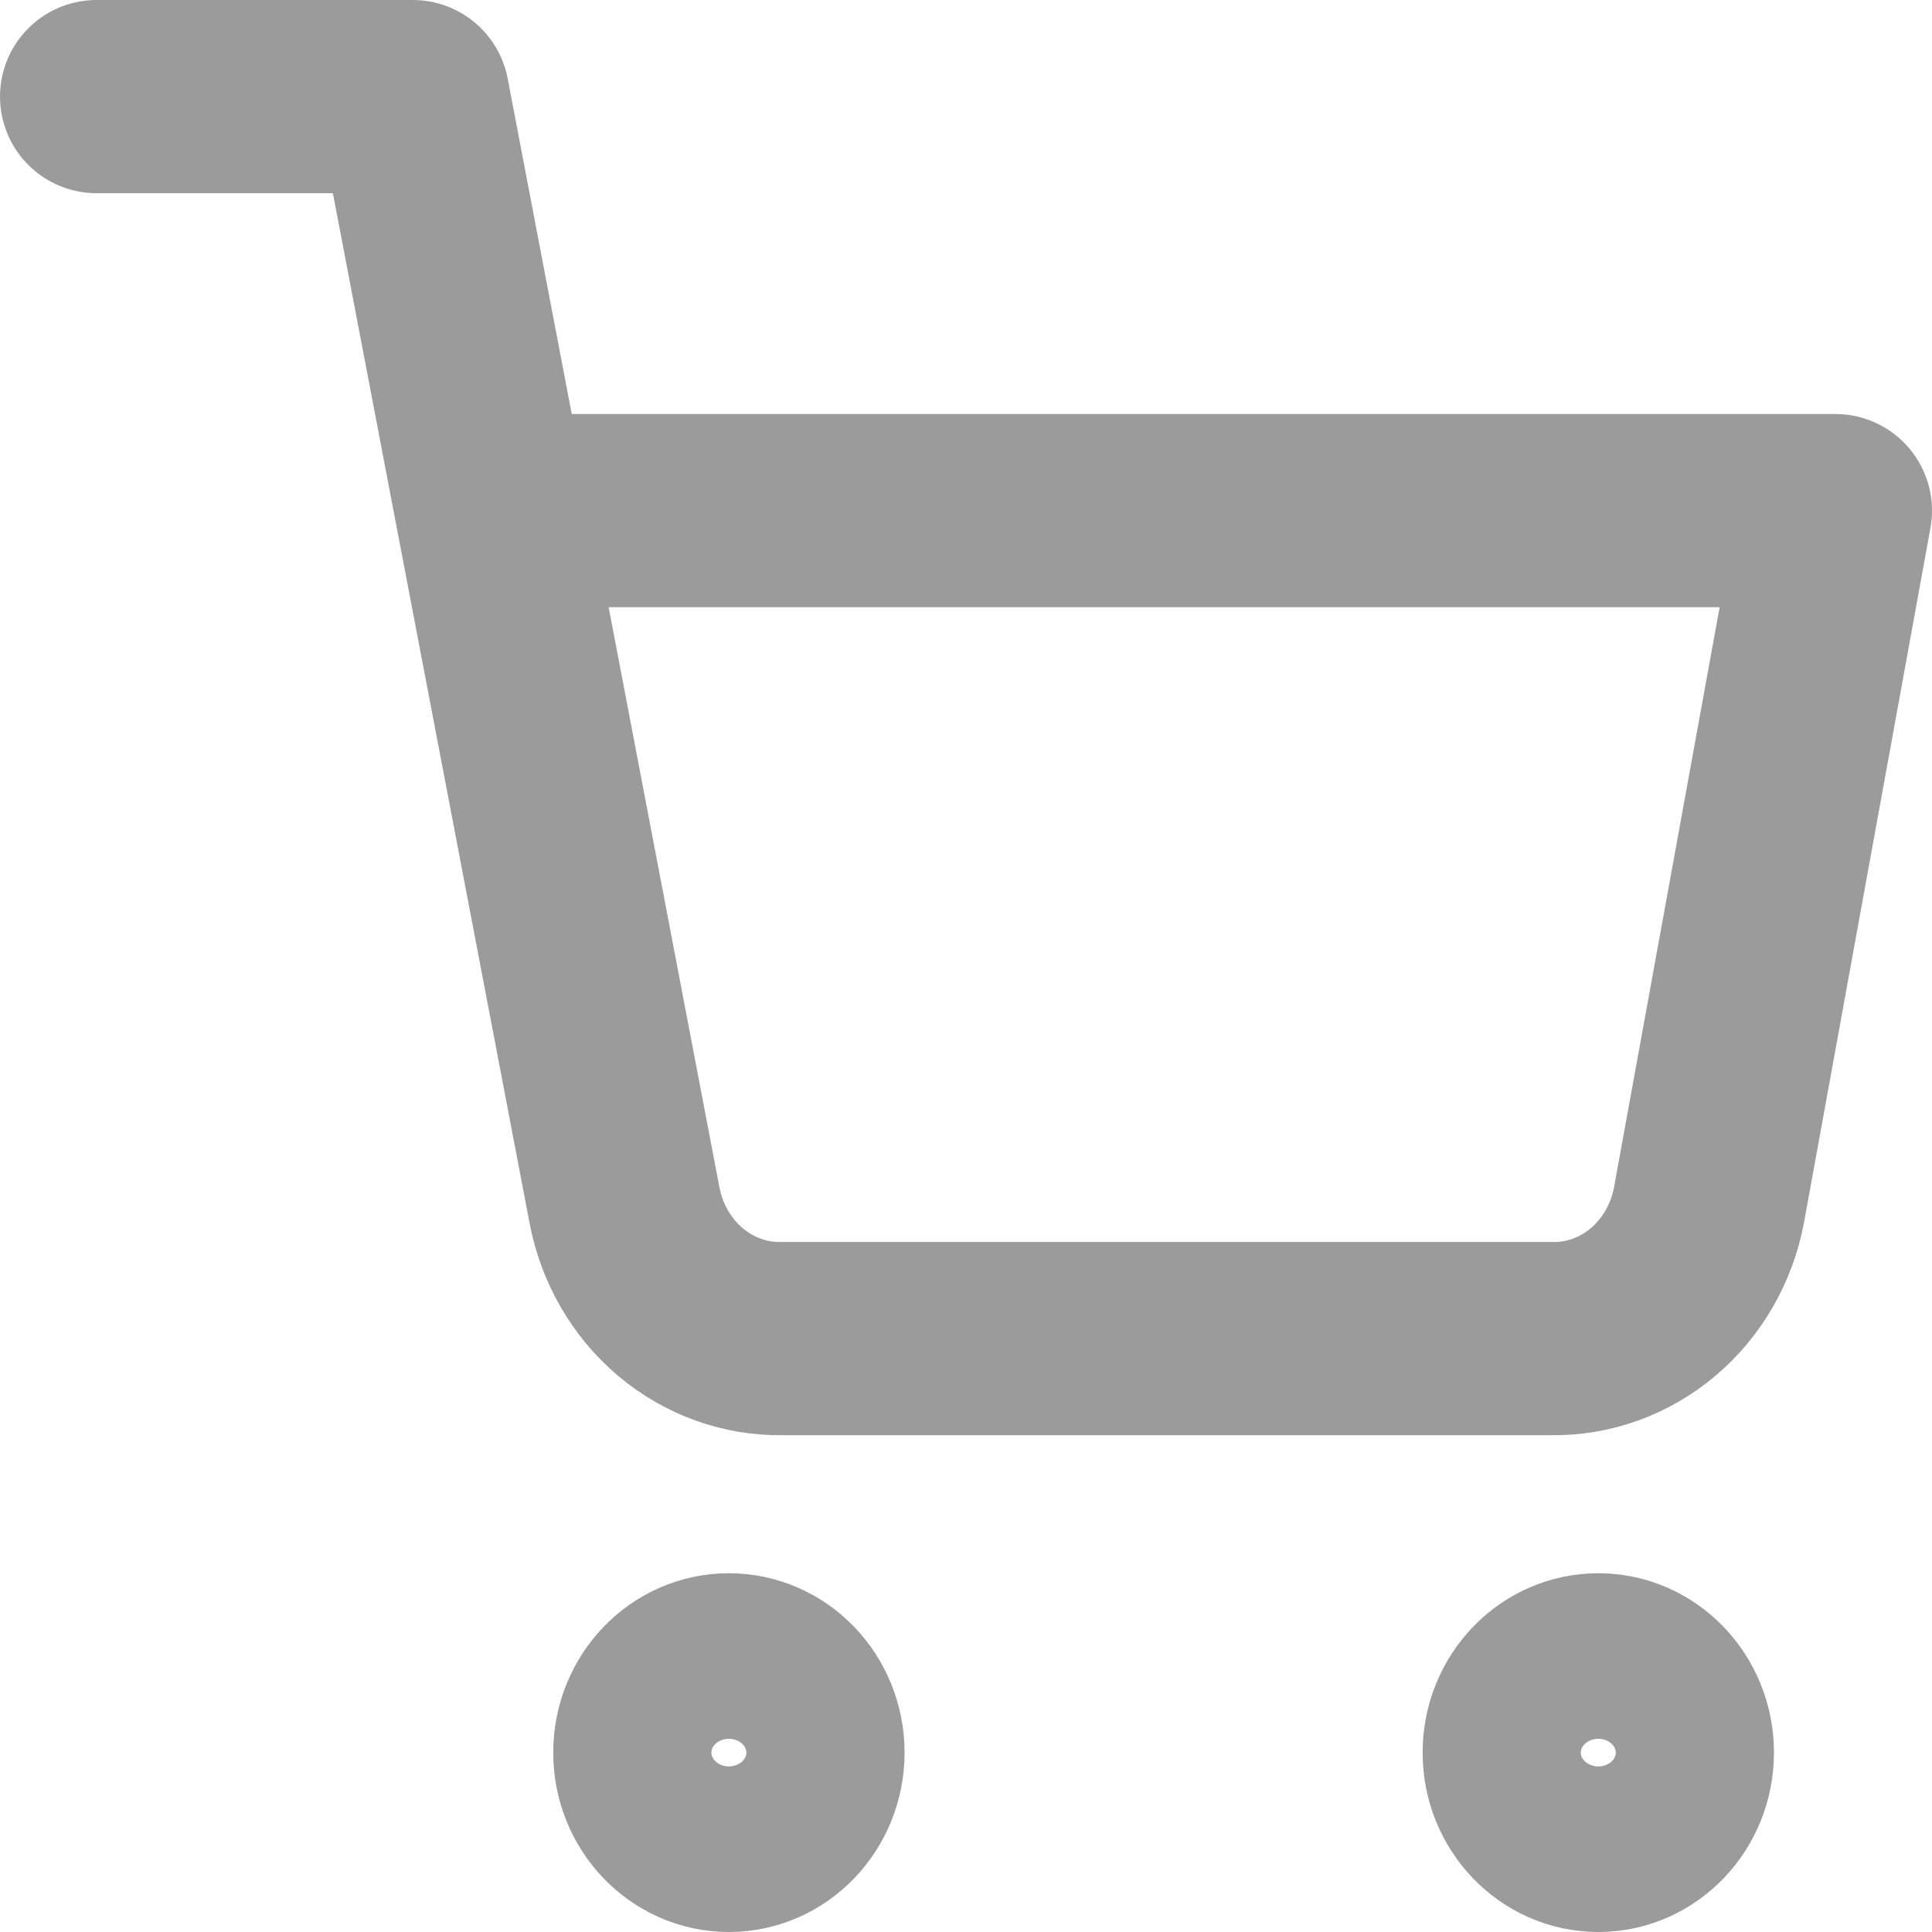
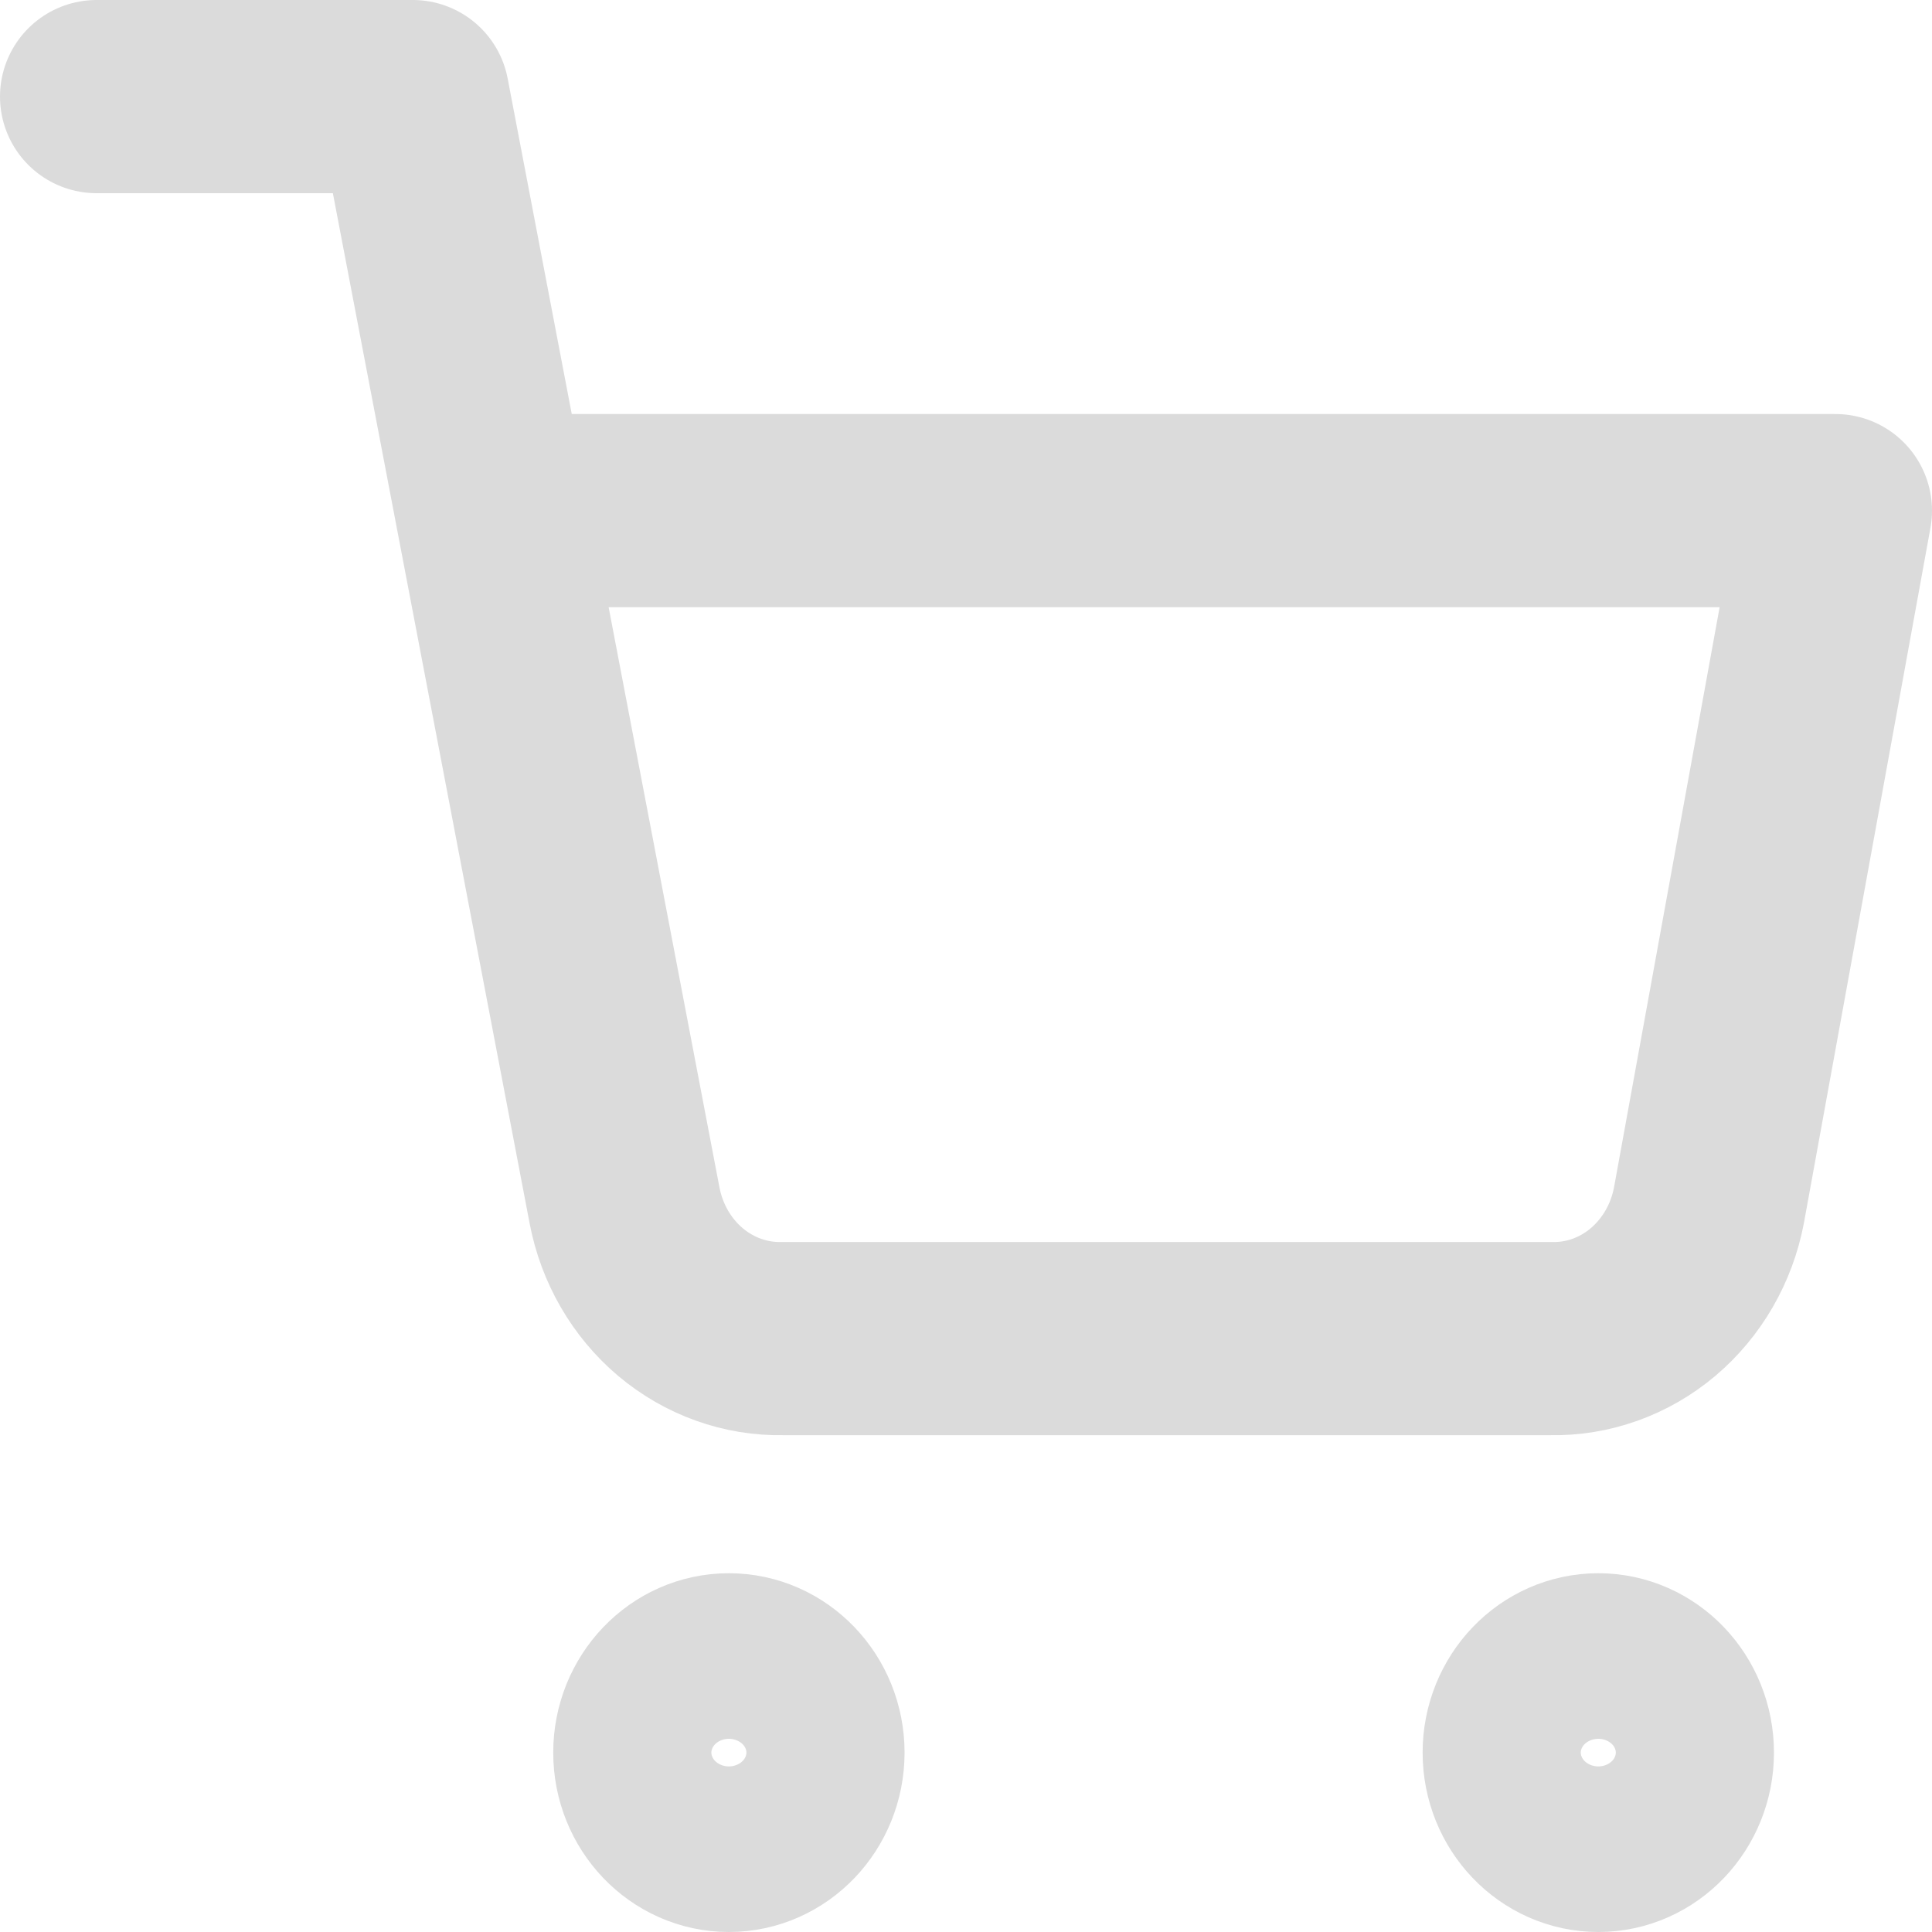
<svg xmlns="http://www.w3.org/2000/svg" width="20" height="20" viewBox="0 0 20 20" fill="none">
-   <path d="M7.545 19C7.997 19 8.364 18.616 8.364 18.143C8.364 17.669 7.997 17.286 7.545 17.286C7.094 17.286 6.727 17.669 6.727 18.143C6.727 18.616 7.094 19 7.545 19Z" stroke="#9B9B9B" stroke-width="2" stroke-linecap="round" stroke-linejoin="round" />
-   <path d="M16.546 19C16.997 19 17.364 18.616 17.364 18.143C17.364 17.669 16.997 17.286 16.546 17.286C16.094 17.286 15.727 17.669 15.727 18.143C15.727 18.616 16.094 19 16.546 19Z" stroke="#9B9B9B" stroke-width="2" stroke-linecap="round" stroke-linejoin="round" />
-   <path d="M1 1H4.273L6.465 12.477C6.54 12.872 6.745 13.226 7.044 13.479C7.344 13.731 7.718 13.865 8.102 13.857H16.055C16.439 13.865 16.813 13.731 17.112 13.479C17.411 13.226 17.616 12.872 17.691 12.477L19 5.286H5.091" stroke="#9B9B9B" stroke-width="2" stroke-linecap="round" stroke-linejoin="round" />
+   <path d="M7.545 19C7.997 19 8.364 18.616 8.364 18.143C8.364 17.669 7.997 17.286 7.545 17.286C7.094 17.286 6.727 17.669 6.727 18.143C6.727 18.616 7.094 19 7.545 19Z" stroke="#DBDBDB" stroke-width="2" stroke-linecap="round" stroke-linejoin="round" />
+   <path d="M16.546 19C16.997 19 17.364 18.616 17.364 18.143C17.364 17.669 16.997 17.286 16.546 17.286C16.094 17.286 15.727 17.669 15.727 18.143C15.727 18.616 16.094 19 16.546 19Z" stroke="#DBDBDB" stroke-width="2" stroke-linecap="round" stroke-linejoin="round" />
+   <path d="M1 1H4.273L6.465 12.477C6.54 12.872 6.745 13.226 7.044 13.479C7.344 13.731 7.718 13.865 8.102 13.857H16.055C16.439 13.865 16.813 13.731 17.112 13.479C17.411 13.226 17.616 12.872 17.691 12.477L19 5.286H5.091" stroke="#DBDBDB" stroke-width="2" stroke-linecap="round" stroke-linejoin="round" />
</svg>
